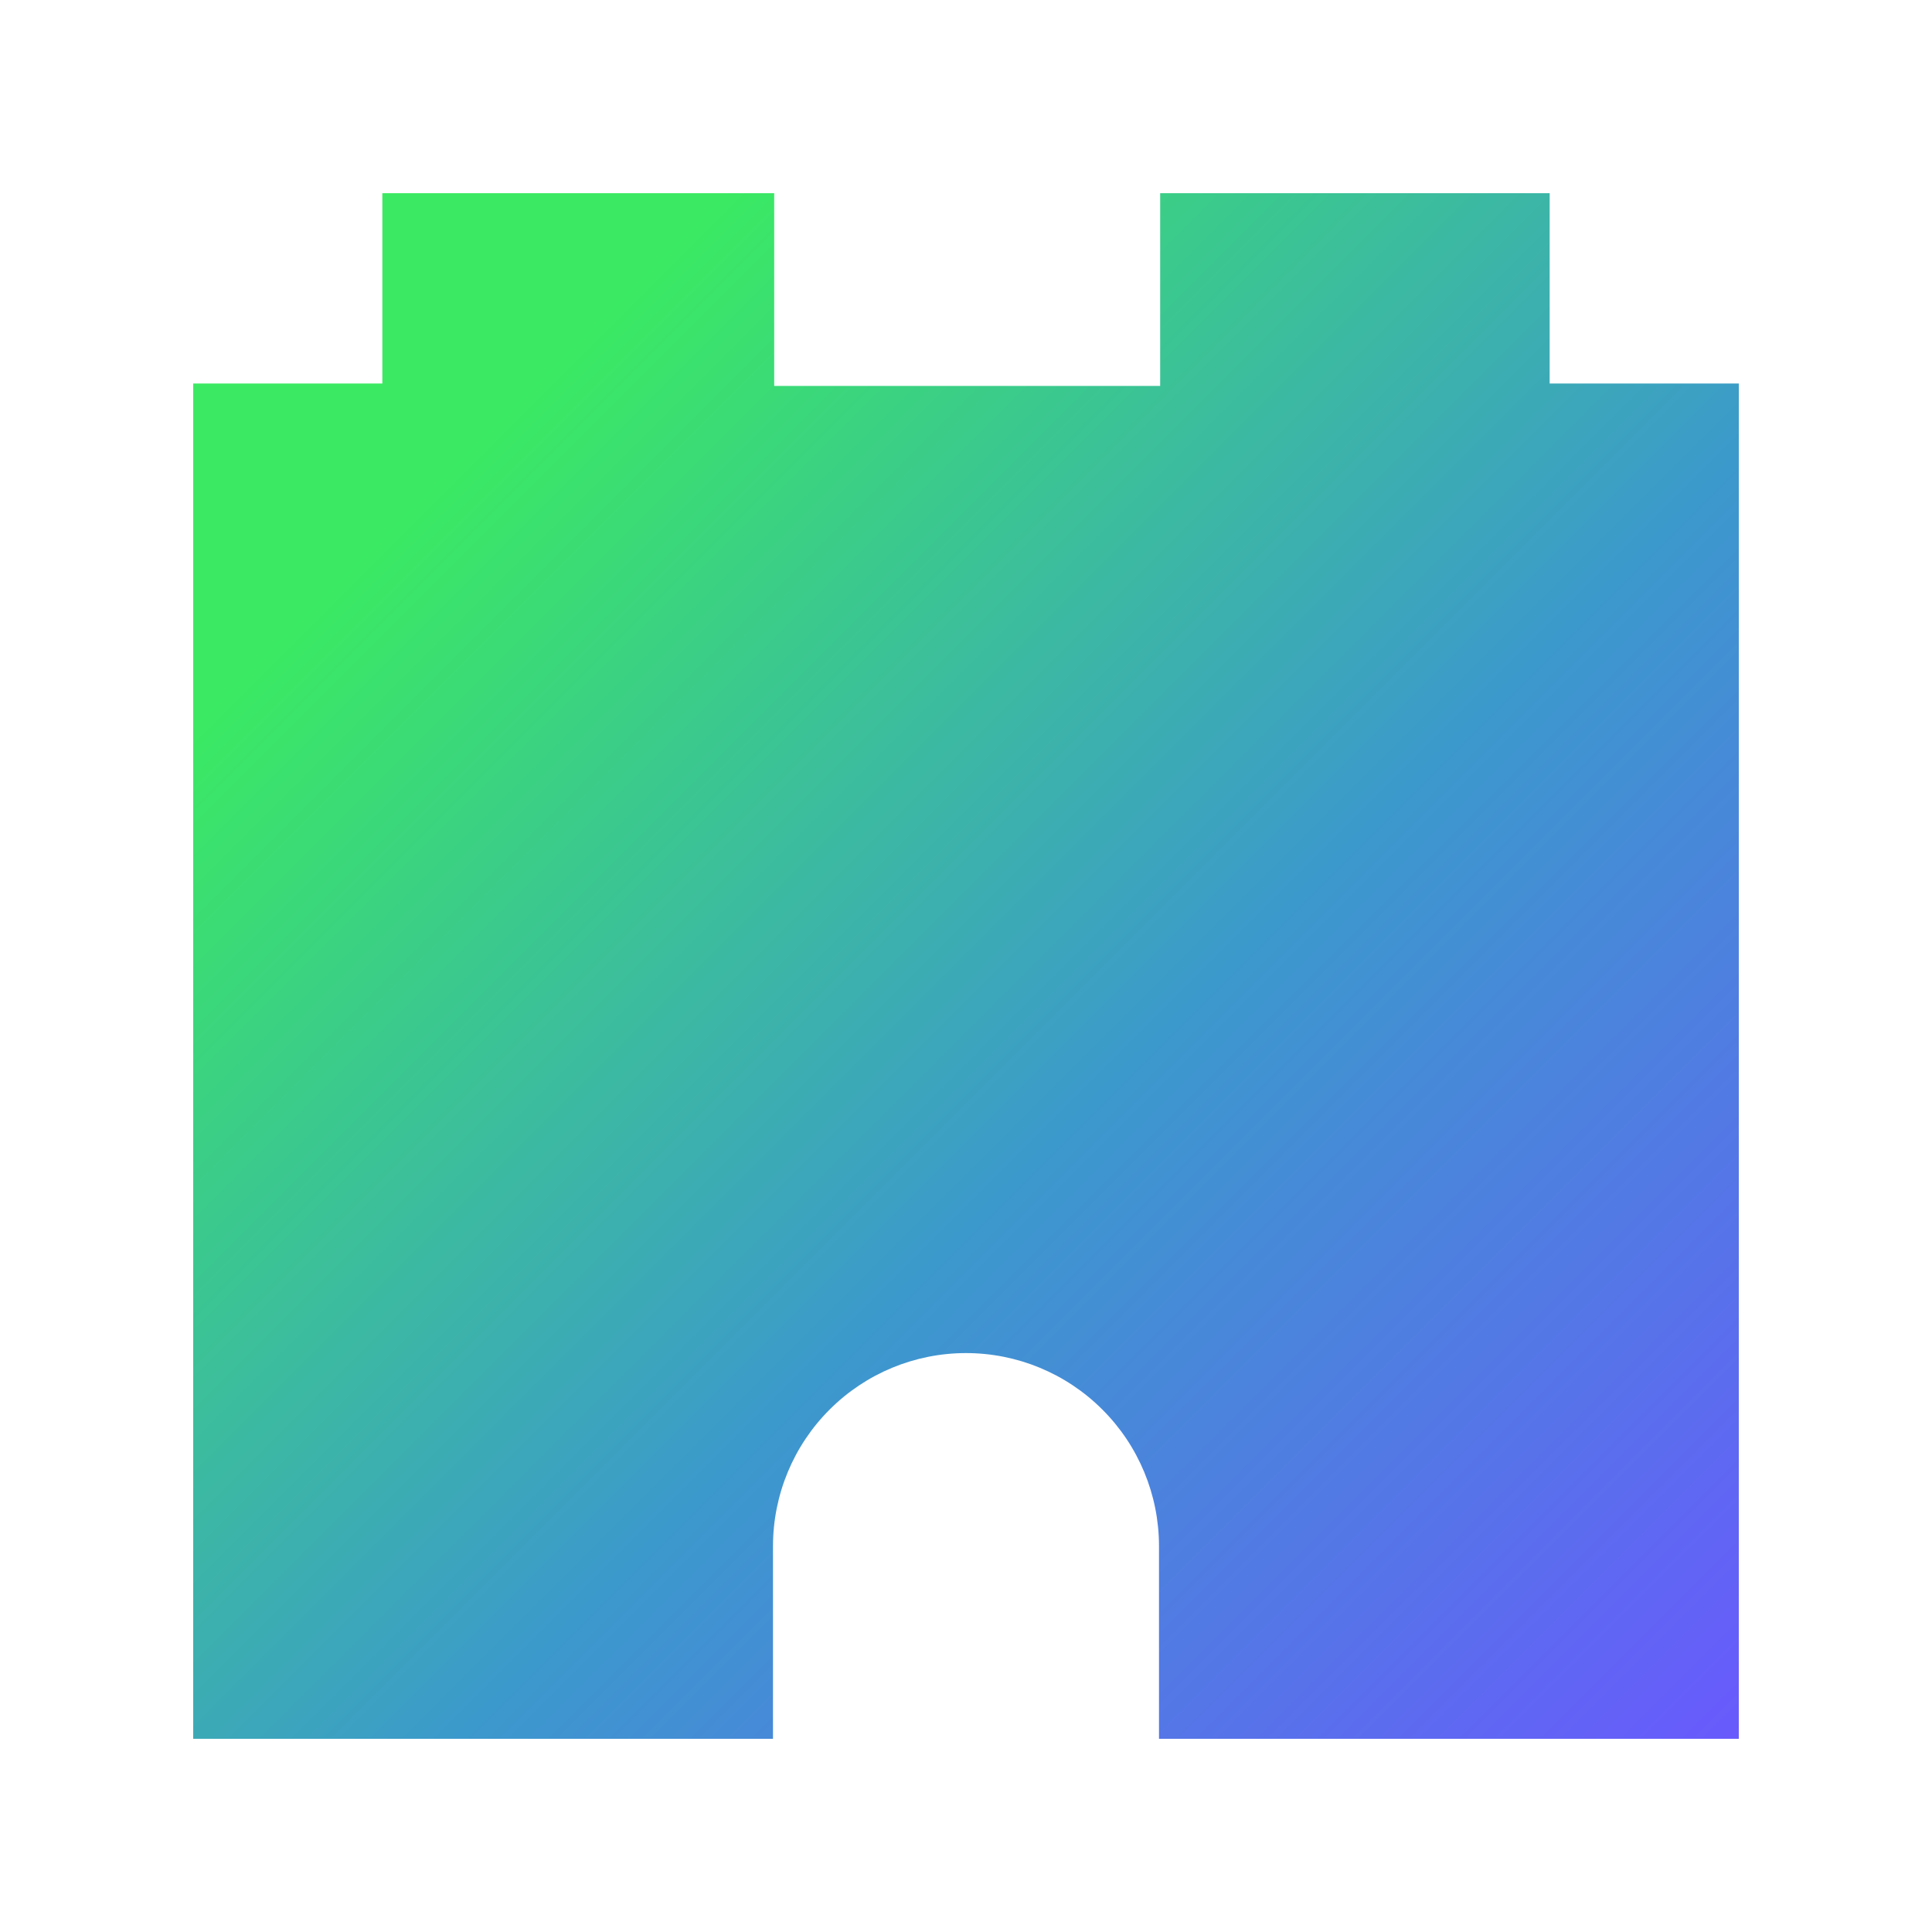
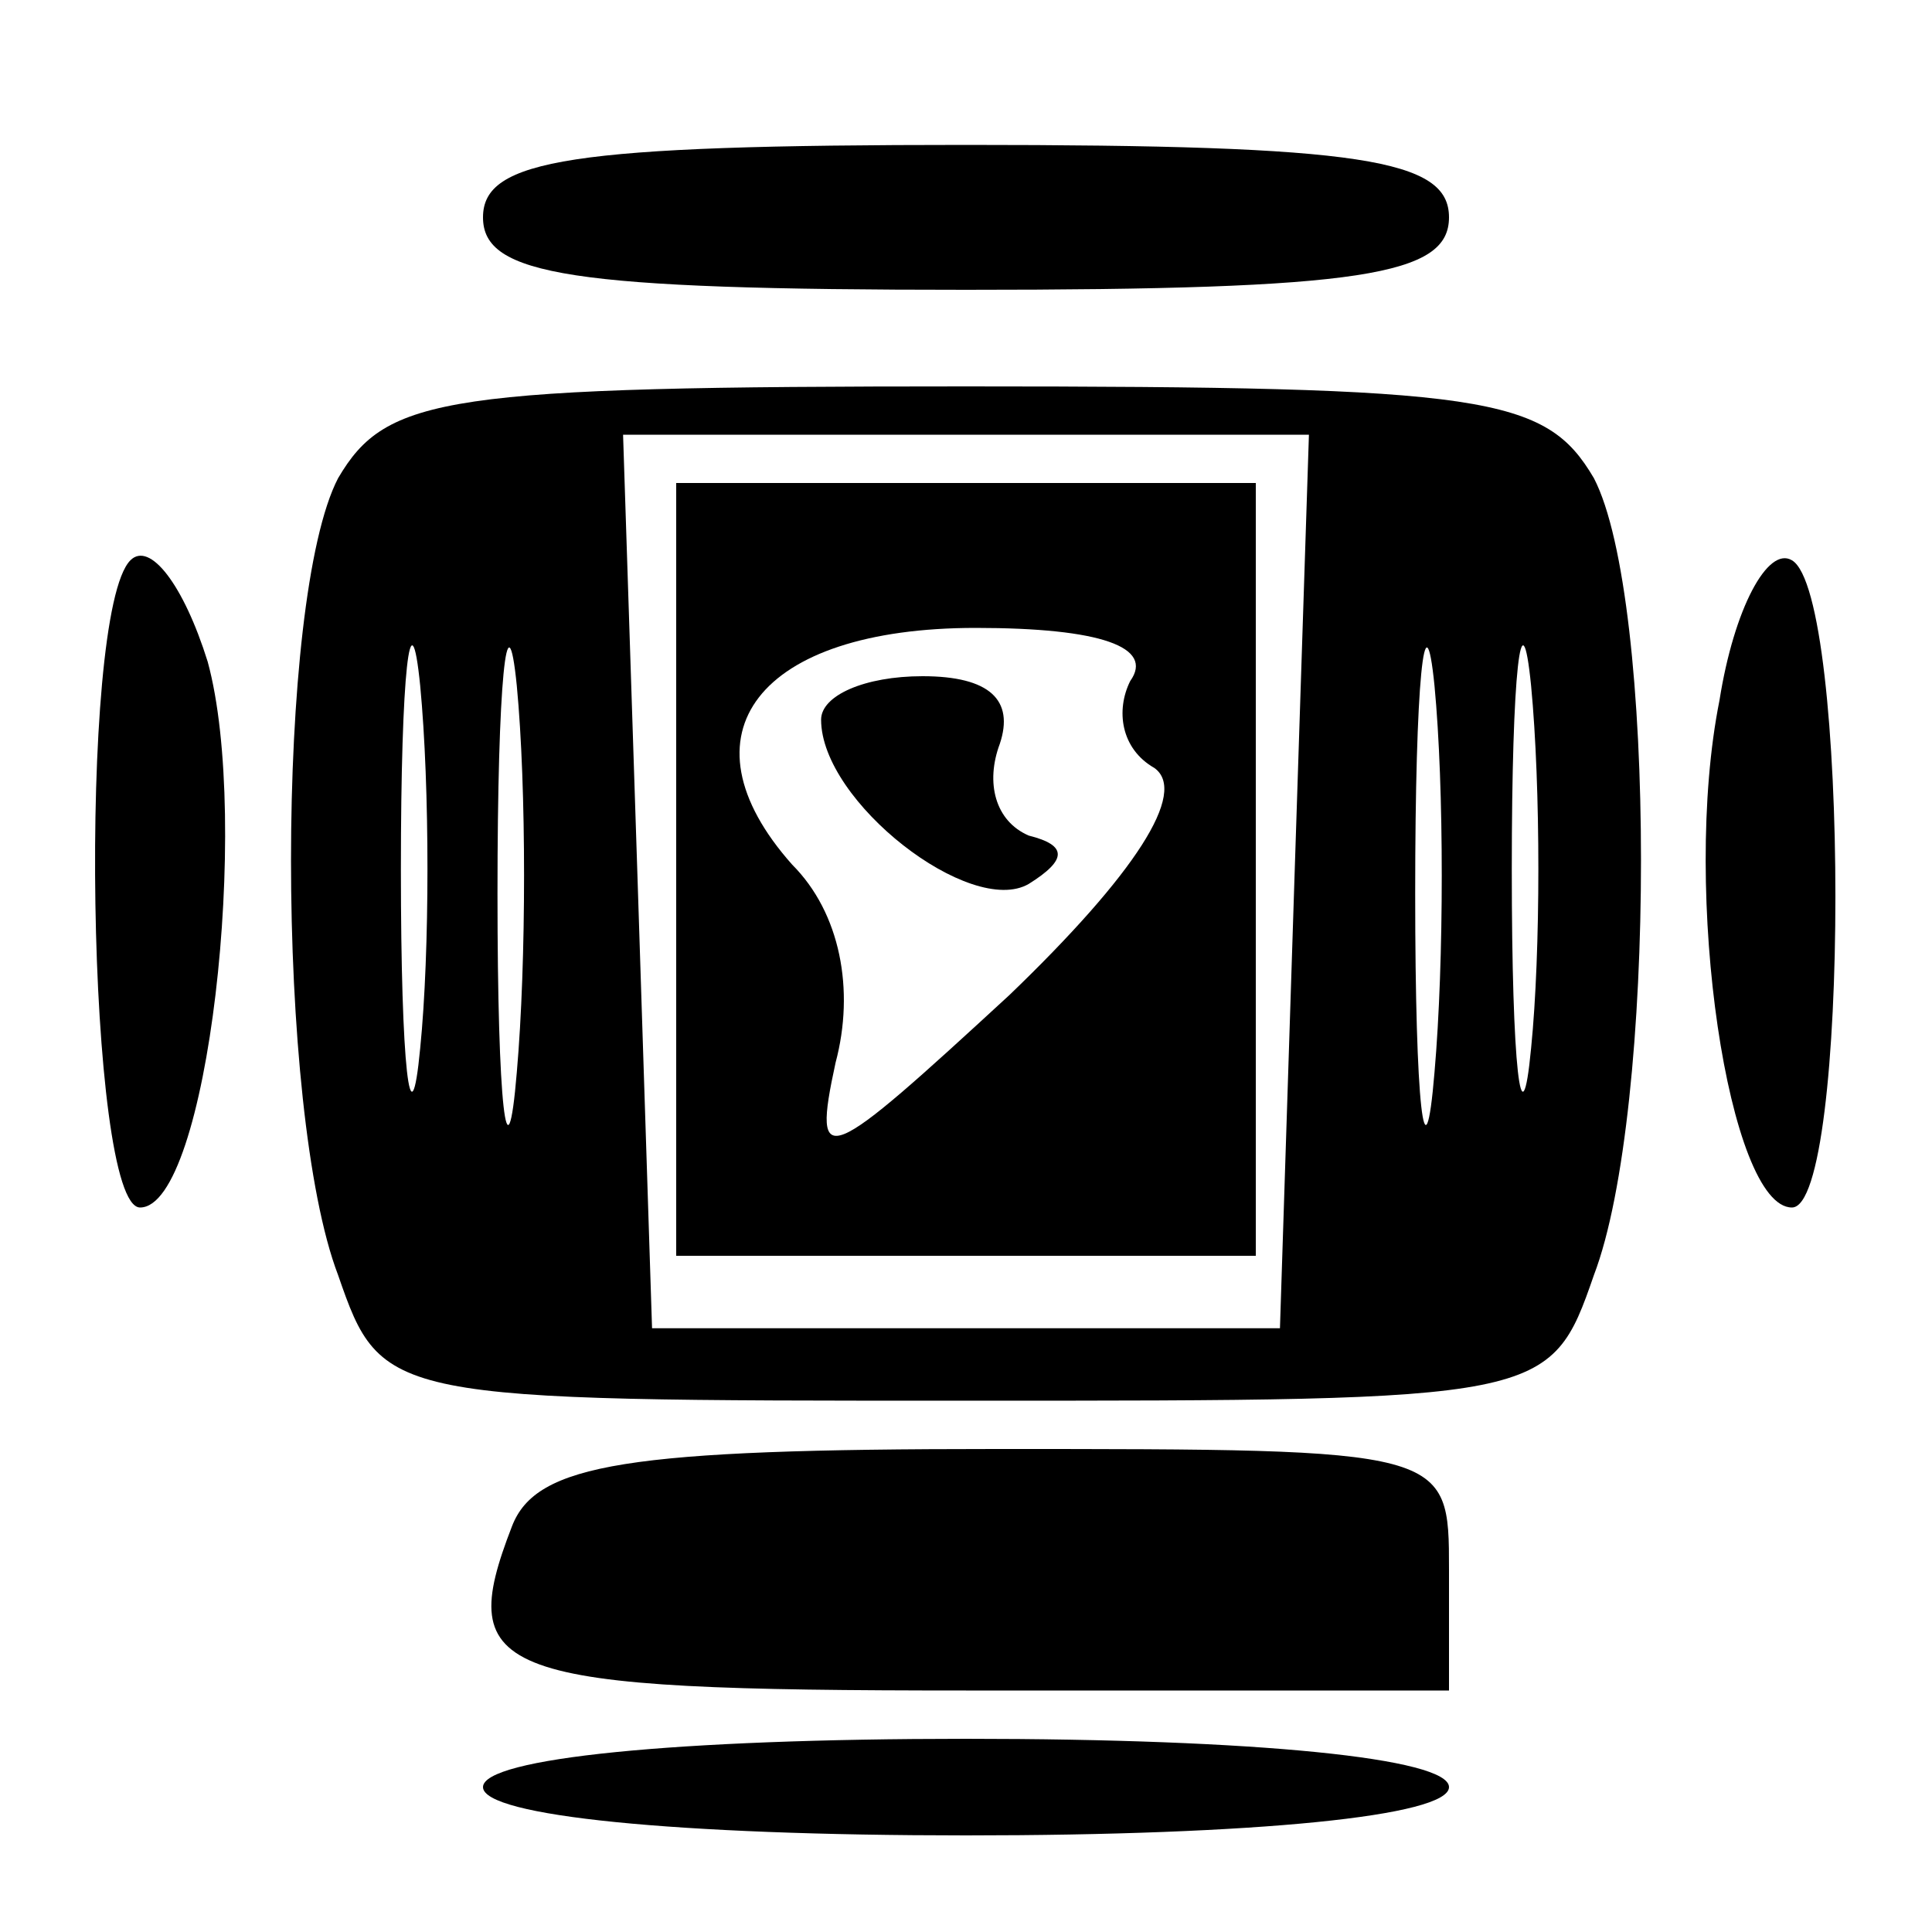
- <svg xmlns="http://www.w3.org/2000/svg" width="40" height="40" viewBox="0 0 40 40" fill="none">
-   <path d="M32.084 7.94V4H24.02V7.99H16.029V4H7.916V7.94H4V36H16.004V32.005C16.006 30.946 16.427 29.931 17.177 29.183C17.926 28.434 18.941 28.014 20 28.014C21.059 28.014 22.074 28.434 22.823 29.183C23.573 29.931 23.994 30.946 23.996 32.005V36H36V7.94H32.084Z" fill="url(#paint0_linear)" />
-   <defs>
-     <linearGradient id="paint0_linear" x1="2.942" y1="4.9" x2="37.777" y2="39.734" gradientUnits="userSpaceOnUse">
-       <stop offset="0.159" stop-color="#3BEA62" />
-       <stop offset="0.54" stop-color="#3C99CC" />
-       <stop offset="0.937" stop-color="#6B57FF" />
-     </linearGradient>
-   </defs>
+ <svg xmlns="http://www.w3.org/2000/svg" version="1.0" width="40pt" height="40pt" viewBox="0 0 40 40" preserveAspectRatio="xMidYMid meet">
+   <g transform="translate(0,40) scale(0.1,-0.1)" fill="#000000" stroke="none">
+     <path d="M100 355 c0 -12 18 -15 100 -15 82 0 100 3 100 15 0 12 -18 15 -100 15 -82 0 -100 -3 -100 -15z" />
+     <path d="M70 301 c-13 -25 -13 -131 0 -165 9 -26 10 -26 130 -26 120 0 121 0 130 26 13 34 13 140 0 165 -10 17 -22 19 -130 19 -108 0 -120 -2 -130 -19z m198 -83 l-3 -93 -65 0 -65 0 -3 93 -3 92 71 0 71 0 -3 -92z m-181 -35 c-2 -21 -4 -4 -4 37 0 41 2 58 4 38 2 -21 2 -55 0 -75z m20 -5 c-2 -24 -4 -7 -4 37 0 44 2 63 4 43 2 -21 2 -57 0 -80z m190 0 c-2 -24 -4 -7 -4 37 0 44 2 63 4 43 2 -21 2 -57 0 -80z m20 5 c-2 -21 -4 -4 -4 37 0 41 2 58 4 38 2 -21 2 -55 0 -75z" />
+     <path d="M140 220 l0 -80 60 0 60 0 0 80 0 80 -60 0 -60 0 0 -80z m94 39 c-3 -6 -2 -14 5 -18 7 -5 -4 -22 -30 -47 -38 -35 -41 -37 -36 -14 4 15 1 31 -9 41 -24 27 -7 49 38 49 26 0 37 -4 32 -11z" />
+     <path d="M170 251 c0 -17 31 -41 43 -34 8 5 8 8 0 10 -7 3 -9 11 -6 19 3 9 -2 14 -16 14 -12 0 -21 -4 -21 -9z" />
+     <path d="M27 284 c-11 -11 -9 -134 2 -134 14 0 23 80 14 113 -5 16 -12 25 -16 21z" />
+     <path d="M356 255 c-8 -40 2 -105 15 -105 12 0 12 127 0 134 -5 3 -12 -10 -15 -29z" />
+     <path d="M106 84 c-12 -31 -4 -34 94 -34 l100 0 0 25 c0 25 0 25 -94 25 -76 0 -95 -3 -100 -16z" />
+     <path d="M100 30 c0 -6 40 -10 100 -10 60 0 100 4 100 10 0 6 -40 10 -100 10 -60 0 -100 -4 -100 -10z" />
+   </g>
</svg>
